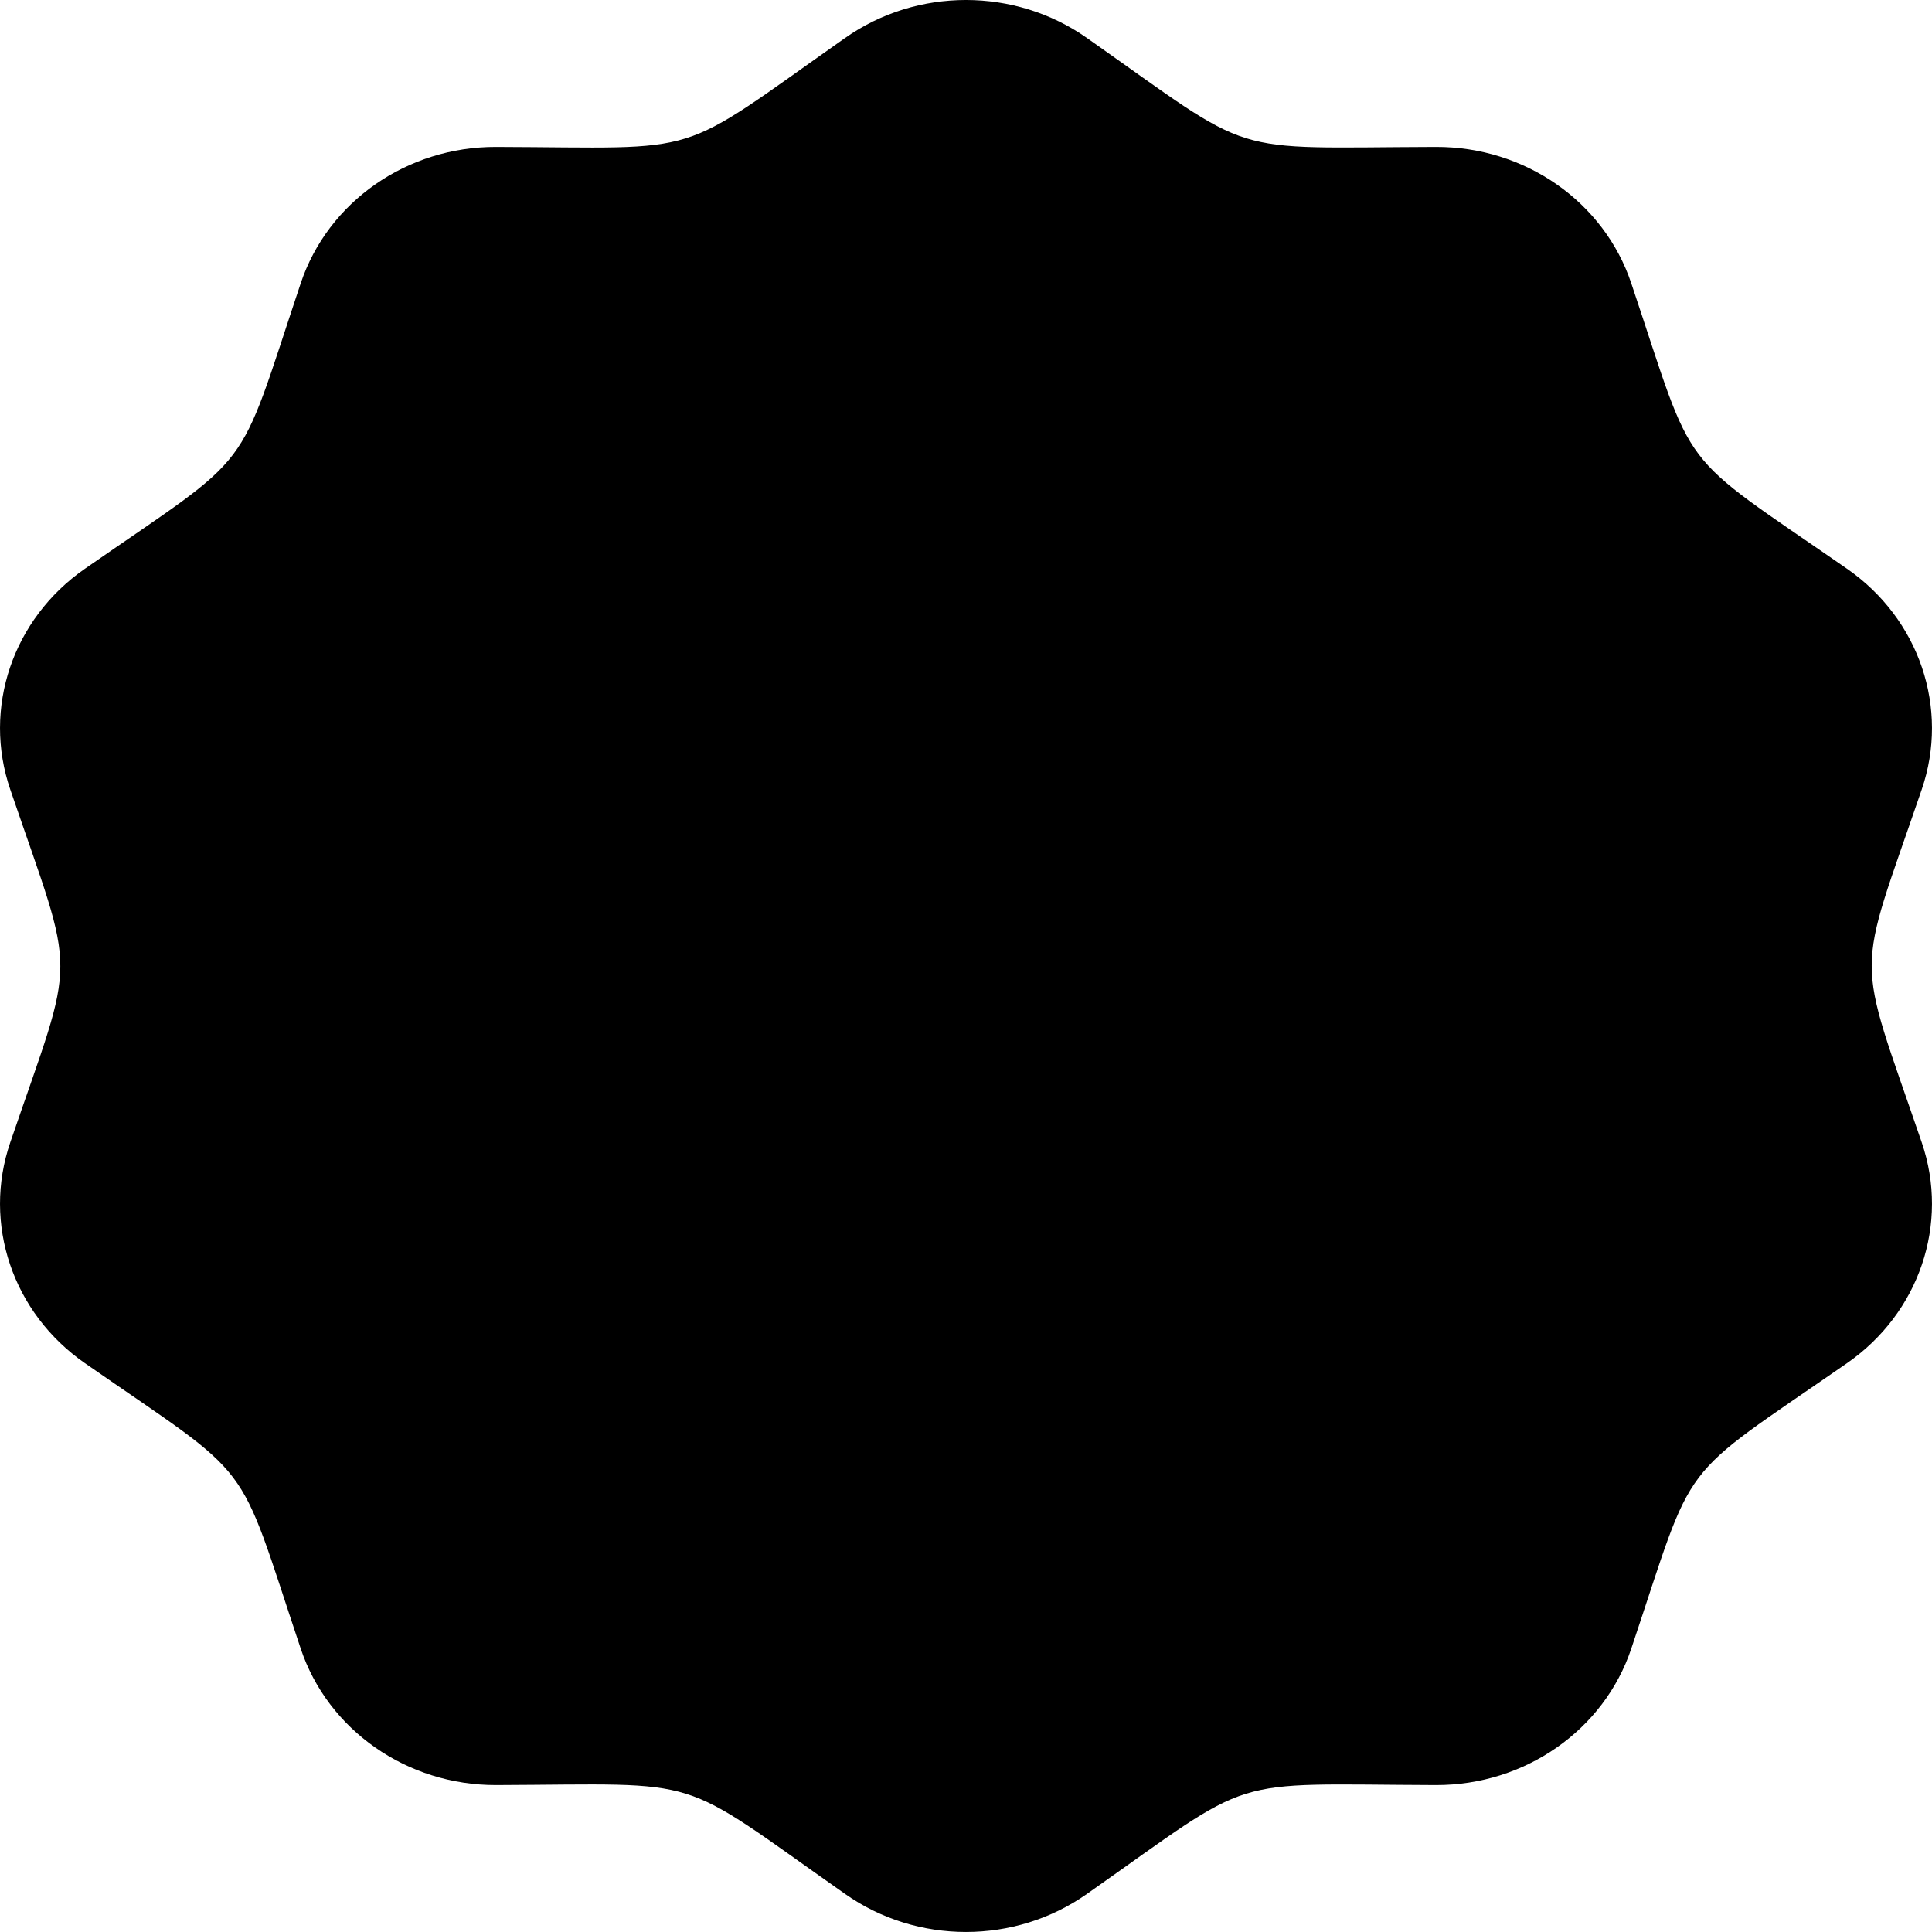
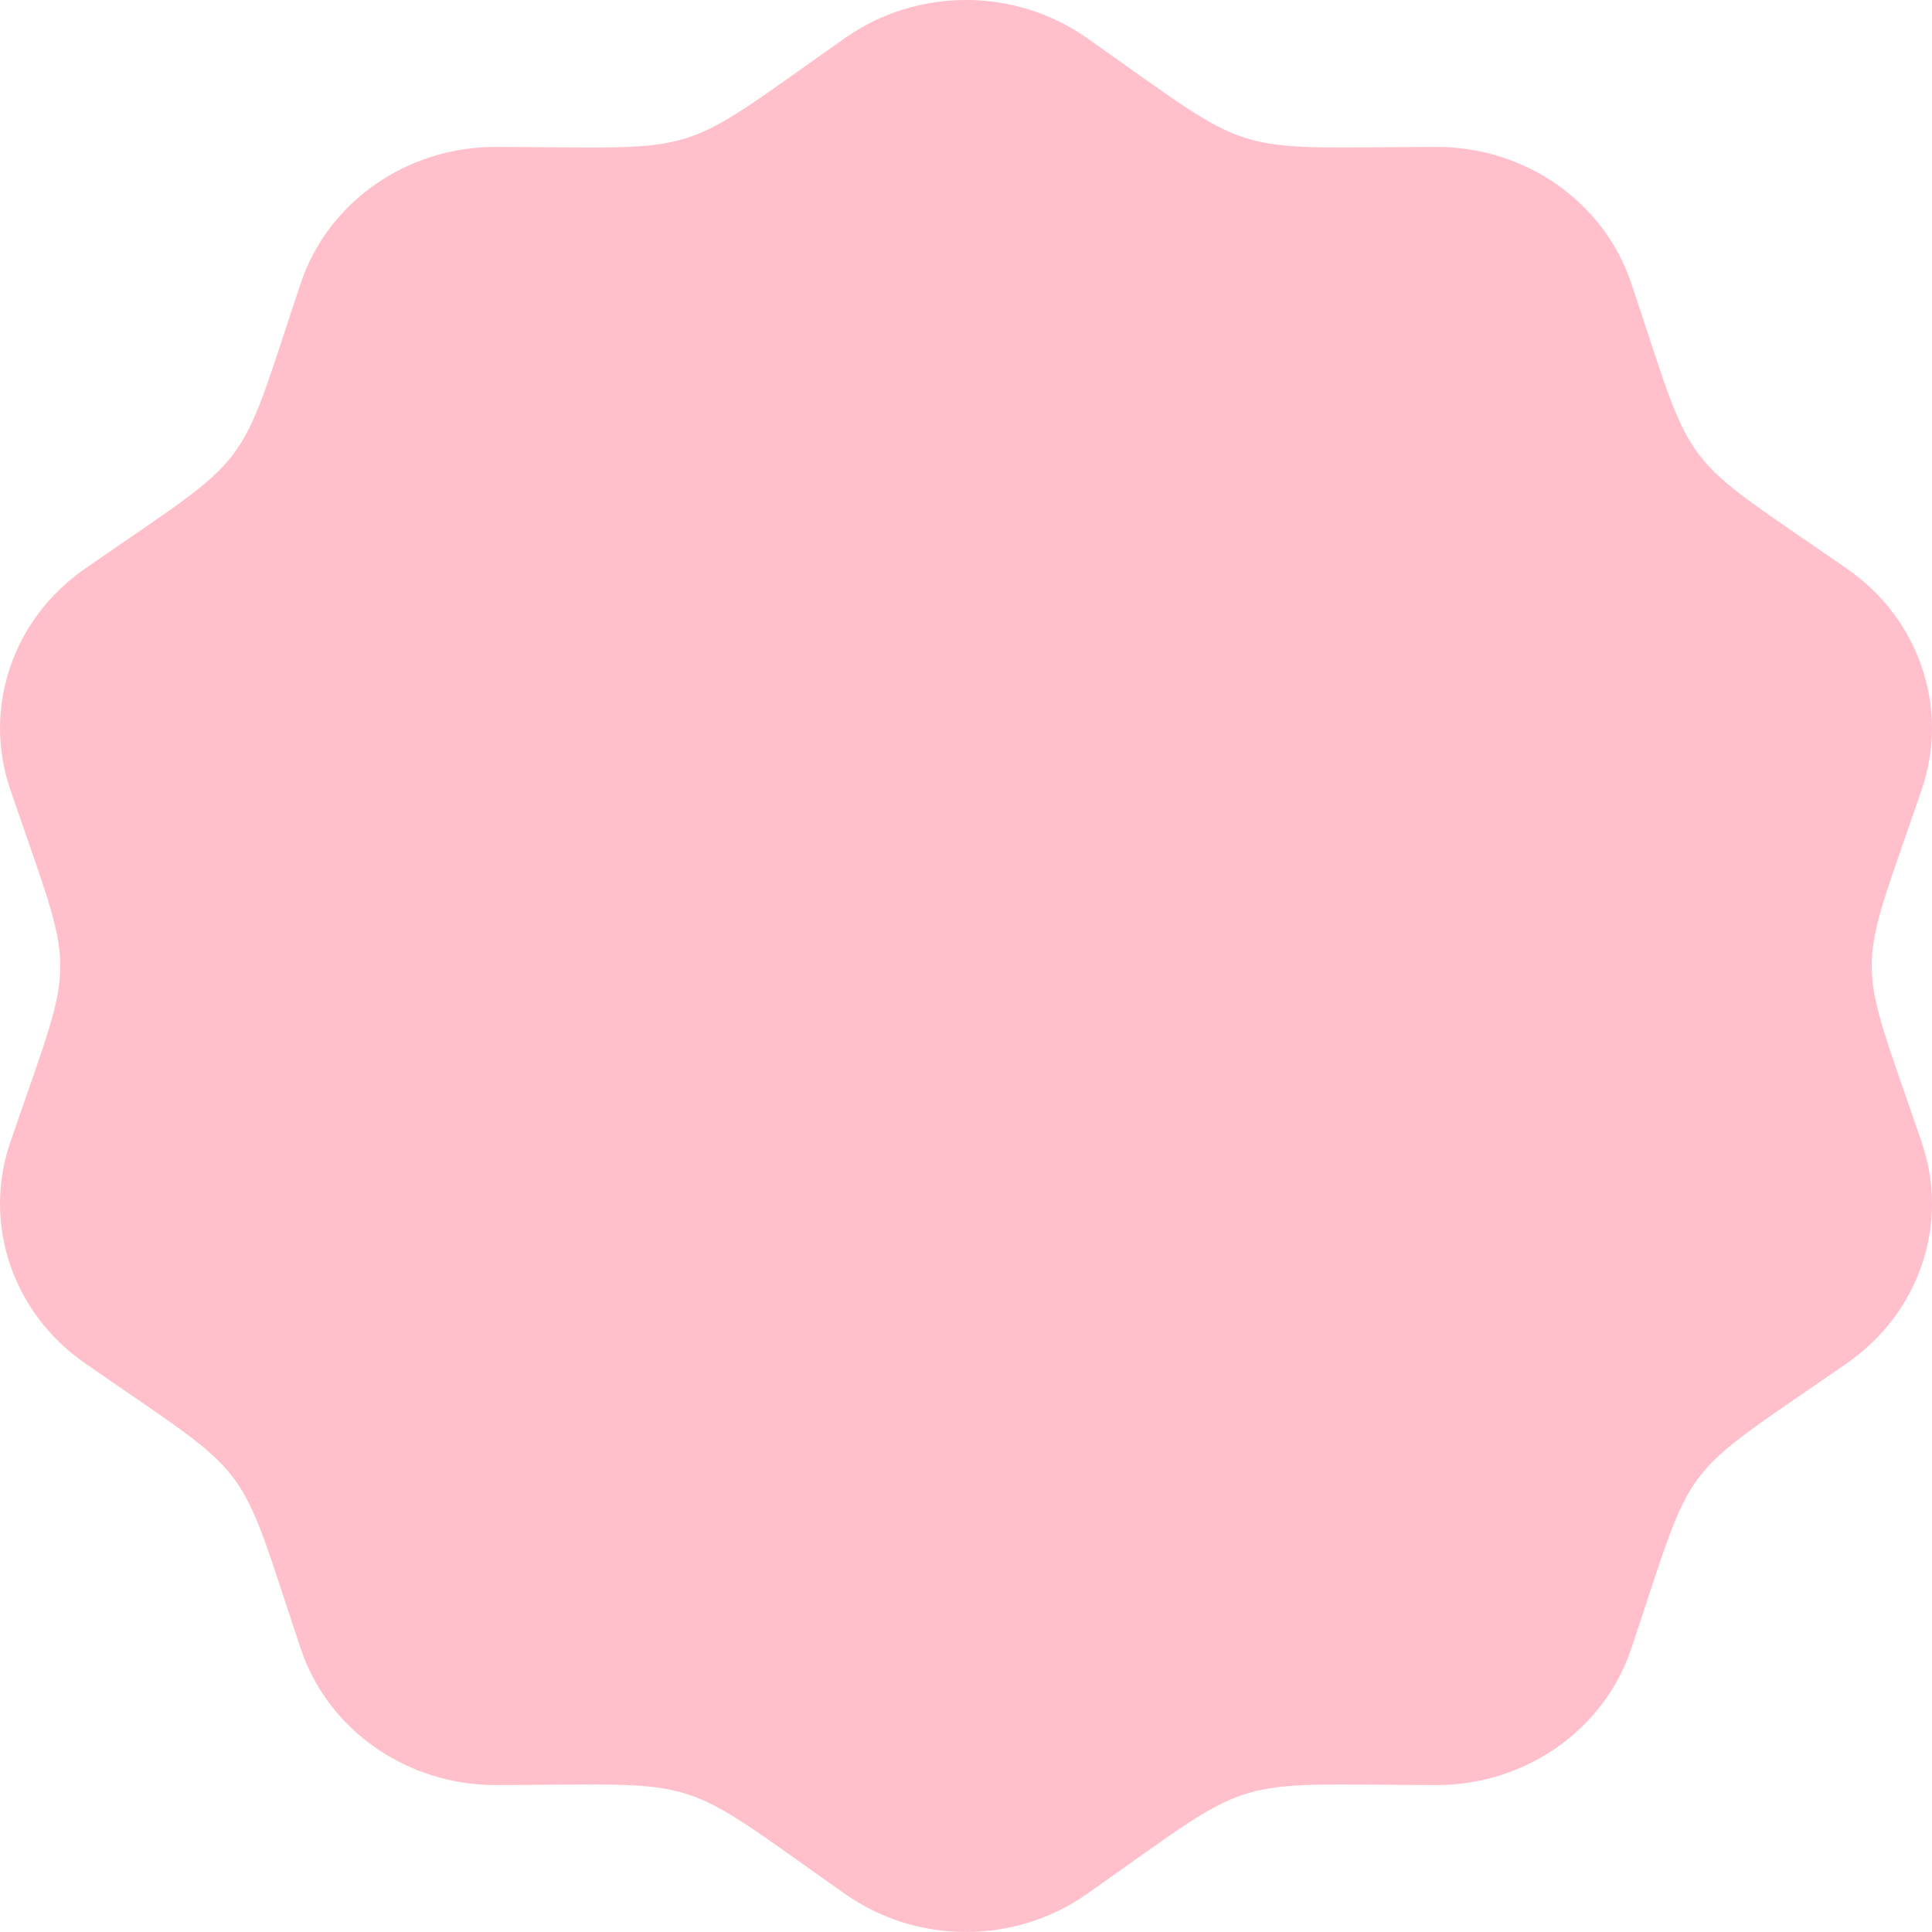
<svg xmlns="http://www.w3.org/2000/svg" width="24" height="24" xmlnsSerif="http://www.serif.com/" fillRule="evenodd" clipRule="evenodd">
-   <path serifId="shape 27" d="M10.499.471c.893-.628 2.108-.628 3.002 0 2.142 1.506 1.682 1.362 4.335 1.354 1.108-.004 2.091.682 2.429 1.696.813 2.427.527 2.052 2.679 3.544.899.623 1.275 1.733.928 2.744-.826 2.417-.83 1.953 0 4.381.347 1.011-.029 2.121-.928 2.744-2.151 1.492-1.866 1.117-2.679 3.544-.338 1.014-1.321 1.7-2.429 1.697-2.654-.009-2.193-.153-4.335 1.353-.894.629-2.109.629-3.002 0-2.143-1.505-1.682-1.363-4.335-1.353-1.108.003-2.091-.683-2.429-1.697-.812-2.43-.533-2.054-2.68-3.544-.898-.623-1.274-1.733-.927-2.744.827-2.418.83-1.953 0-4.381-.347-1.011.029-2.121.927-2.744 2.146-1.489 1.867-1.112 2.68-3.544.338-1.014 1.321-1.7 2.429-1.696 2.646.008 2.18.161 4.335-1.354" />
+   <path serifId="shape 27" d="M10.499.471c.893-.628 2.108-.628 3.002 0 2.142 1.506 1.682 1.362 4.335 1.354 1.108-.004 2.091.682 2.429 1.696.813 2.427.527 2.052 2.679 3.544.899.623 1.275 1.733.928 2.744-.826 2.417-.83 1.953 0 4.381.347 1.011-.029 2.121-.928 2.744-2.151 1.492-1.866 1.117-2.679 3.544-.338 1.014-1.321 1.7-2.429 1.697-2.654-.009-2.193-.153-4.335 1.353-.894.629-2.109.629-3.002 0-2.143-1.505-1.682-1.363-4.335-1.353-1.108.003-2.091-.683-2.429-1.697-.812-2.43-.533-2.054-2.68-3.544-.898-.623-1.274-1.733-.927-2.744.827-2.418.83-1.953 0-4.381-.347-1.011.029-2.121.927-2.744 2.146-1.489 1.867-1.112 2.68-3.544.338-1.014 1.321-1.7 2.429-1.696 2.646.008 2.18.161 4.335-1.354" fill="pink" />
</svg>
